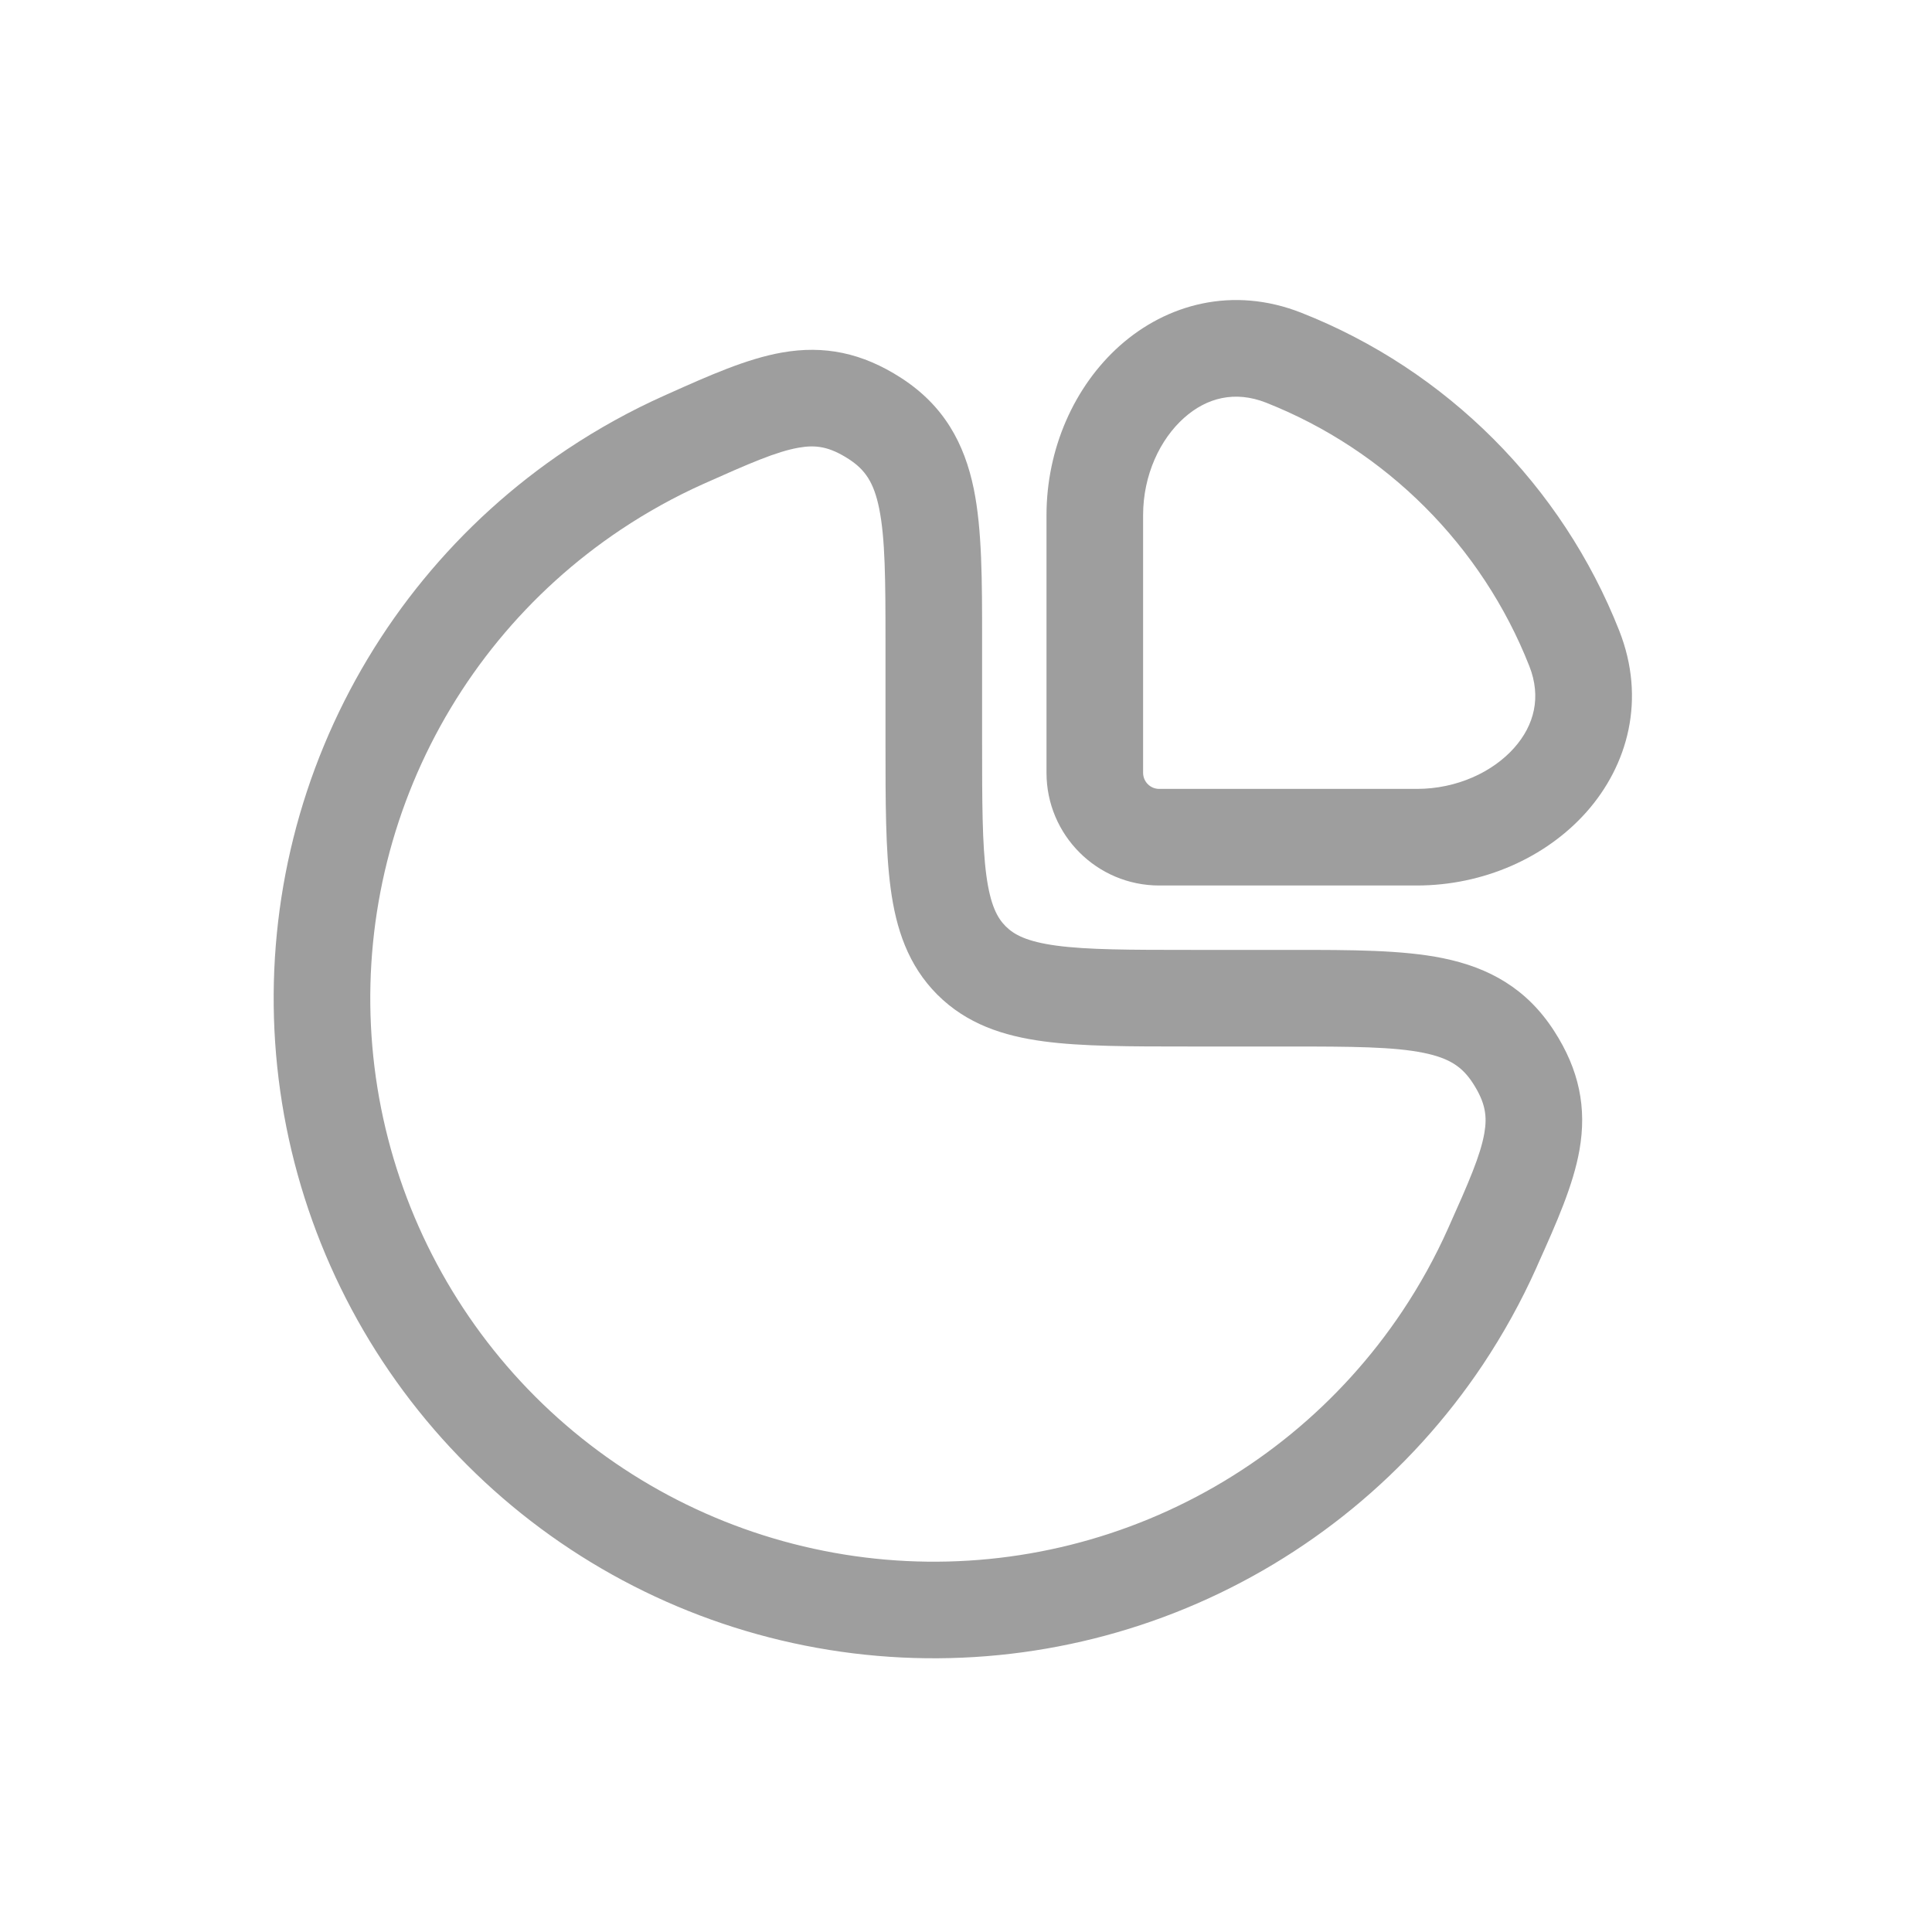
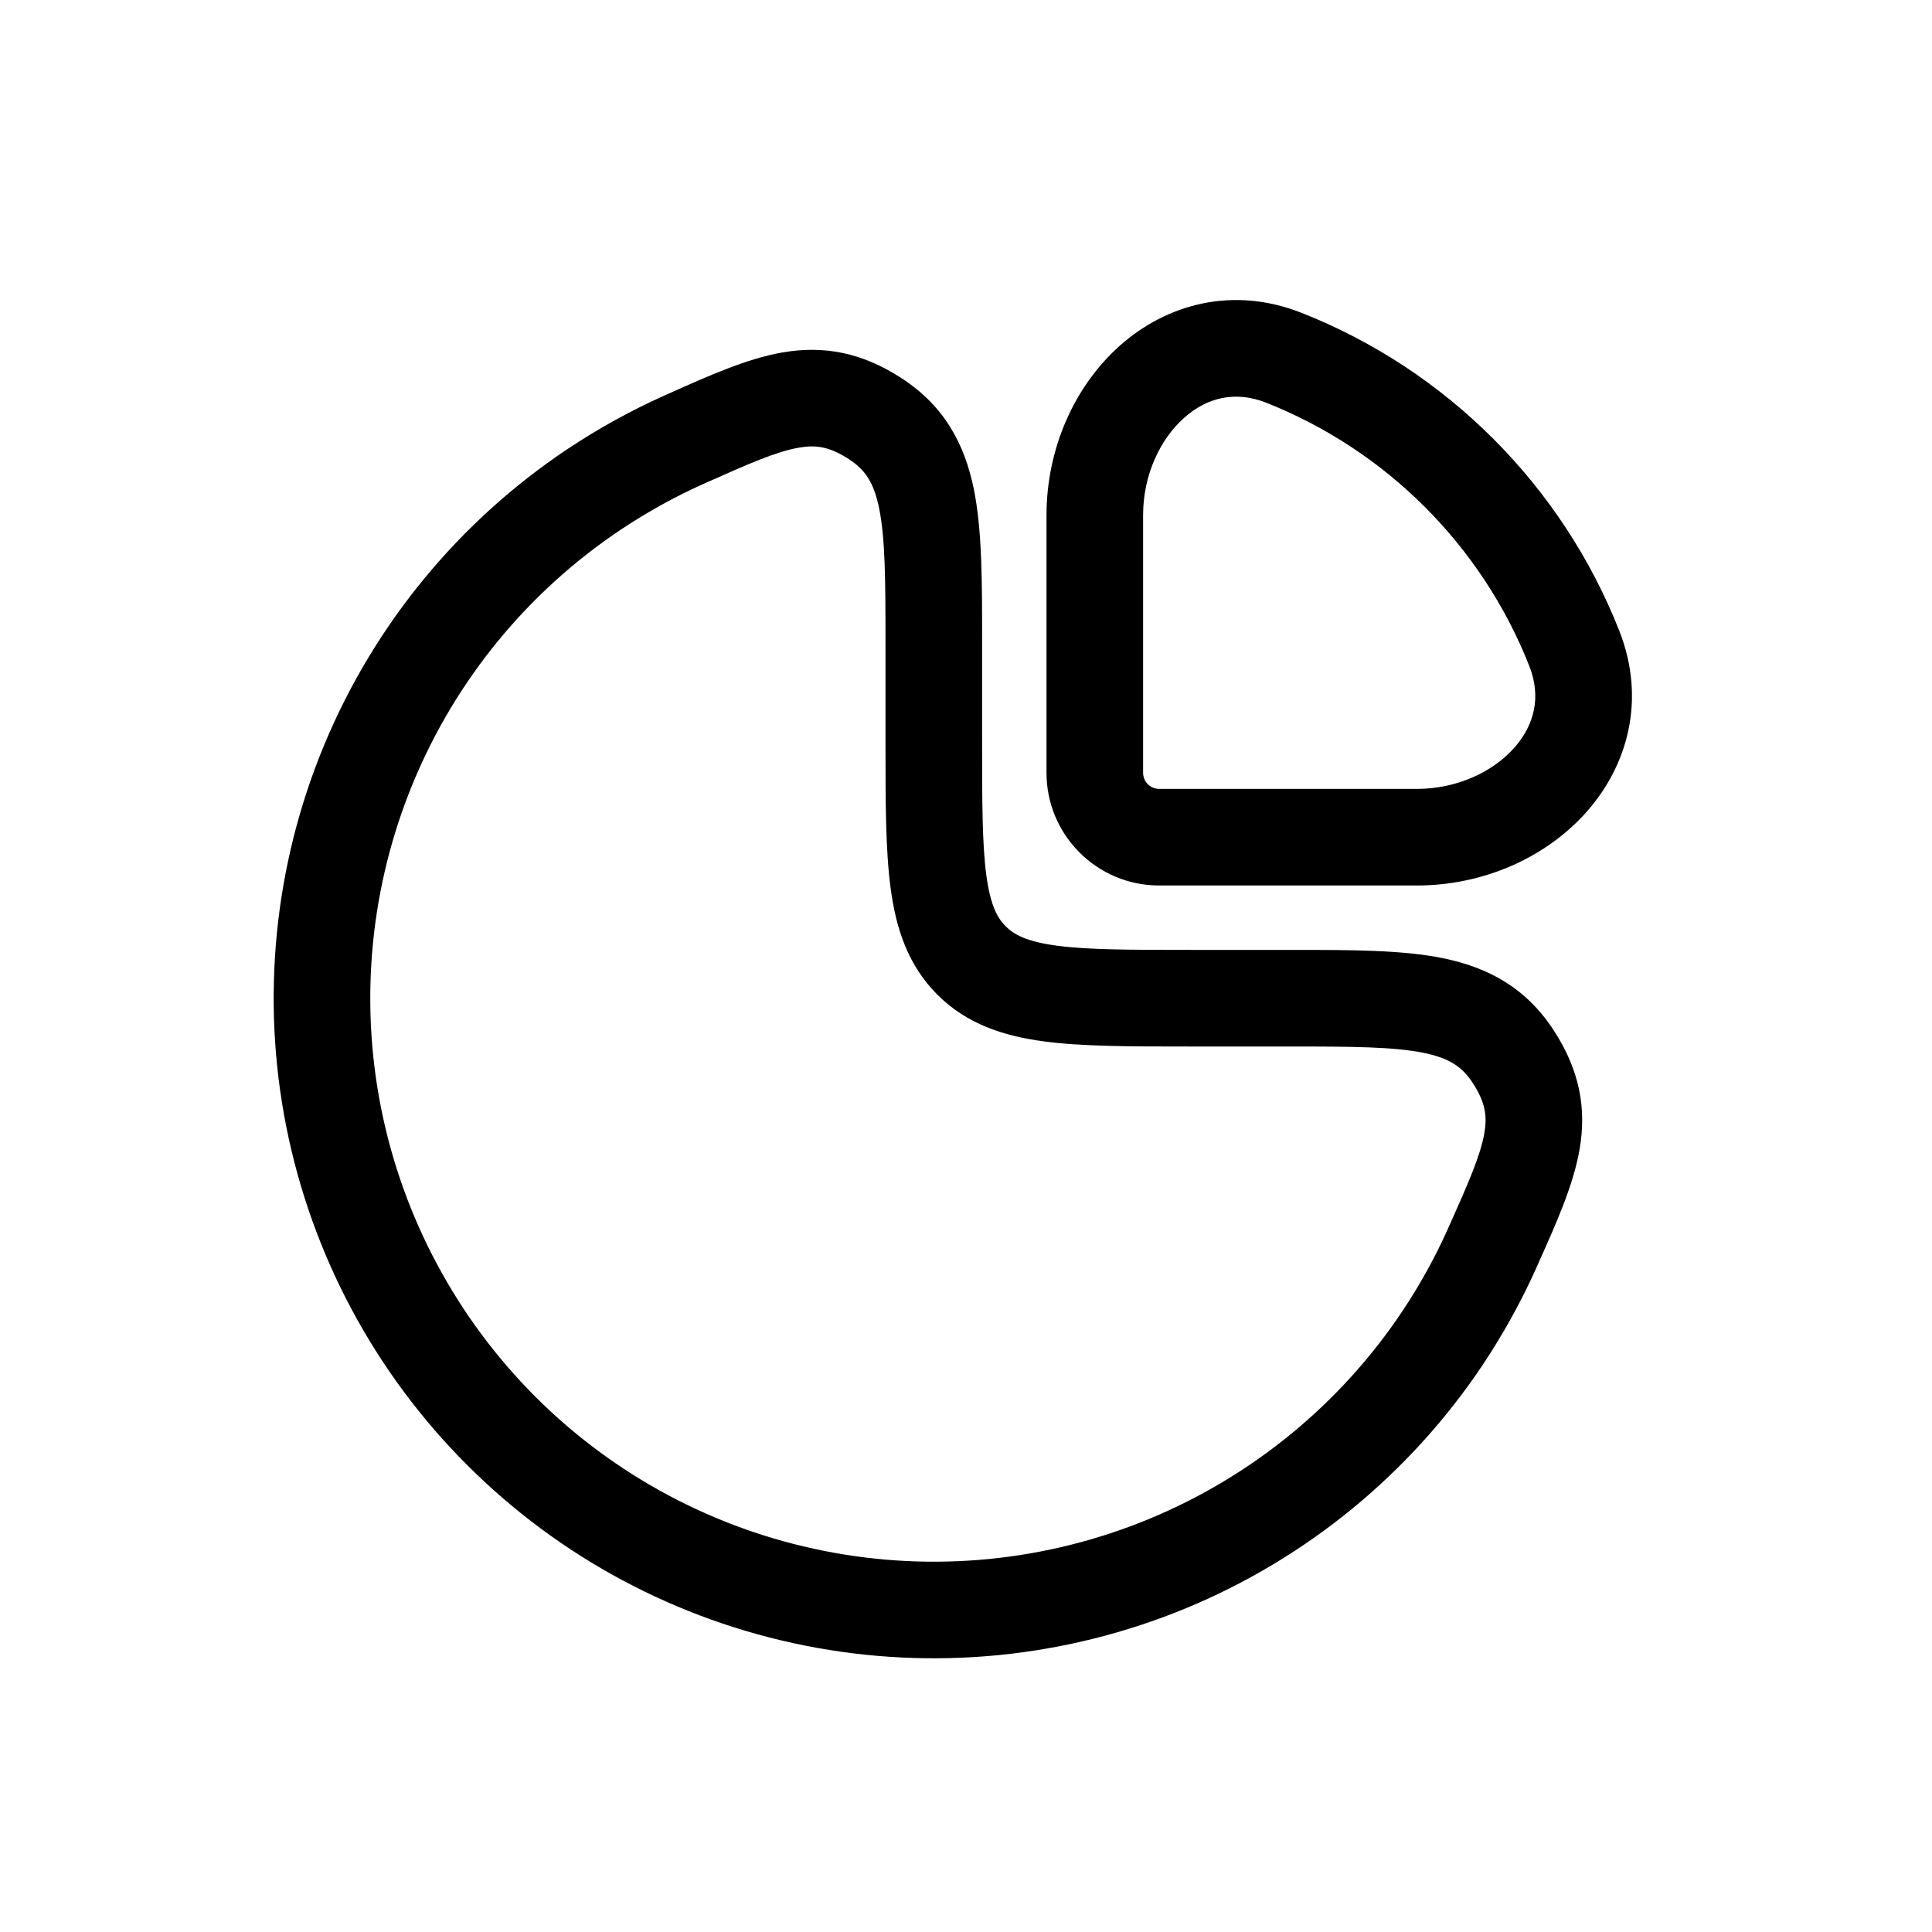
- <svg xmlns="http://www.w3.org/2000/svg" width="24" height="24" viewBox="0 0 24 24" fill="none">
-   <path fill-rule="evenodd" clip-rule="evenodd" d="M16.165 3.885C15.314 3.55 14.493 3.777 13.911 4.294C13.344 4.799 13 5.576 13 6.4V9.6C13 10.373 13.627 11 14.4 11H17.6C18.424 11 19.201 10.656 19.706 10.089C20.223 9.507 20.45 8.686 20.115 7.835C19.404 6.032 17.968 4.595 16.165 3.885ZM14.2 9.6V6.4C14.2 5.899 14.412 5.455 14.709 5.191C14.991 4.939 15.342 4.851 15.725 5.001C17.218 5.59 18.41 6.781 18.998 8.275C19.149 8.658 19.06 9.009 18.809 9.291C18.545 9.588 18.101 9.8 17.6 9.8H14.4C14.289 9.8 14.2 9.71 14.2 9.6Z" fill="#9E9E9E" />
-   <path fill-rule="evenodd" clip-rule="evenodd" d="M11.196 4.696C10.708 4.38 10.235 4.288 9.716 4.379C9.276 4.456 8.804 4.667 8.302 4.892L8.248 4.916C7.831 5.103 7.428 5.326 7.044 5.582C5.696 6.483 4.645 7.764 4.024 9.262C3.403 10.76 3.241 12.409 3.557 14C3.874 15.59 4.655 17.052 5.802 18.198C6.948 19.345 8.41 20.126 10 20.442C11.591 20.759 13.24 20.596 14.738 19.976C16.236 19.355 17.517 18.304 18.418 16.956C18.674 16.572 18.897 16.169 19.084 15.752L19.108 15.697C19.333 15.196 19.544 14.724 19.621 14.284C19.712 13.765 19.62 13.292 19.304 12.804C18.963 12.277 18.496 12.02 17.925 11.903C17.418 11.8 16.784 11.8 16.058 11.8L14.8 11.8C14.029 11.8 13.511 11.799 13.124 11.747C12.755 11.697 12.597 11.611 12.493 11.507C12.389 11.403 12.303 11.245 12.253 10.876C12.201 10.489 12.2 9.971 12.2 9.2L12.2 7.942C12.2 7.216 12.2 6.582 12.097 6.075C11.98 5.504 11.723 5.037 11.196 4.696ZM8.739 6.011C9.314 5.754 9.648 5.609 9.923 5.561C10.135 5.524 10.302 5.547 10.544 5.703C10.747 5.835 10.855 5.992 10.921 6.315C10.997 6.689 11 7.199 11 8L11 9.242C11 9.96 11 10.56 11.064 11.036C11.131 11.538 11.28 11.991 11.644 12.356C12.009 12.72 12.462 12.869 12.964 12.936C13.44 13 14.04 13 14.758 13L16 13C16.801 13 17.311 13.003 17.685 13.079C18.008 13.145 18.165 13.253 18.297 13.456C18.453 13.698 18.476 13.865 18.439 14.077C18.391 14.352 18.246 14.686 17.988 15.261C17.829 15.617 17.639 15.961 17.42 16.289C16.651 17.44 15.558 18.337 14.279 18.867C13 19.397 11.592 19.536 10.234 19.265C8.876 18.995 7.629 18.329 6.65 17.35C5.671 16.371 5.005 15.123 4.734 13.766C4.464 12.408 4.603 11 5.133 9.721C5.663 8.442 6.56 7.349 7.711 6.58C8.039 6.361 8.382 6.171 8.739 6.011Z" fill="#9E9E9E" />
+ <svg xmlns="http://www.w3.org/2000/svg" viewBox="0 0 24 24" fill="none">
+   <path fill-rule="evenodd" clip-rule="evenodd" d="M16.165 3.885C15.314 3.55 14.493 3.777 13.911 4.294C13.344 4.799 13 5.576 13 6.4V9.6C13 10.373 13.627 11 14.4 11H17.6C18.424 11 19.201 10.656 19.706 10.089C20.223 9.507 20.45 8.686 20.115 7.835C19.404 6.032 17.968 4.595 16.165 3.885ZM14.2 9.6V6.4C14.2 5.899 14.412 5.455 14.709 5.191C14.991 4.939 15.342 4.851 15.725 5.001C17.218 5.59 18.41 6.781 18.998 8.275C19.149 8.658 19.06 9.009 18.809 9.291C18.545 9.588 18.101 9.8 17.6 9.8H14.4C14.289 9.8 14.2 9.71 14.2 9.6Z" fill="currentColor" />
+   <path fill-rule="evenodd" clip-rule="evenodd" d="M11.196 4.696C10.708 4.38 10.235 4.288 9.716 4.379C9.276 4.456 8.804 4.667 8.302 4.892L8.248 4.916C7.831 5.103 7.428 5.326 7.044 5.582C5.696 6.483 4.645 7.764 4.024 9.262C3.403 10.76 3.241 12.409 3.557 14C3.874 15.59 4.655 17.052 5.802 18.198C6.948 19.345 8.41 20.126 10 20.442C11.591 20.759 13.24 20.596 14.738 19.976C16.236 19.355 17.517 18.304 18.418 16.956C18.674 16.572 18.897 16.169 19.084 15.752L19.108 15.697C19.333 15.196 19.544 14.724 19.621 14.284C19.712 13.765 19.62 13.292 19.304 12.804C18.963 12.277 18.496 12.02 17.925 11.903C17.418 11.8 16.784 11.8 16.058 11.8L14.8 11.8C14.029 11.8 13.511 11.799 13.124 11.747C12.755 11.697 12.597 11.611 12.493 11.507C12.389 11.403 12.303 11.245 12.253 10.876C12.201 10.489 12.2 9.971 12.2 9.2L12.2 7.942C12.2 7.216 12.2 6.582 12.097 6.075C11.98 5.504 11.723 5.037 11.196 4.696ZM8.739 6.011C9.314 5.754 9.648 5.609 9.923 5.561C10.135 5.524 10.302 5.547 10.544 5.703C10.747 5.835 10.855 5.992 10.921 6.315C10.997 6.689 11 7.199 11 8L11 9.242C11 9.96 11 10.56 11.064 11.036C11.131 11.538 11.28 11.991 11.644 12.356C12.009 12.72 12.462 12.869 12.964 12.936C13.44 13 14.04 13 14.758 13L16 13C16.801 13 17.311 13.003 17.685 13.079C18.008 13.145 18.165 13.253 18.297 13.456C18.453 13.698 18.476 13.865 18.439 14.077C18.391 14.352 18.246 14.686 17.988 15.261C17.829 15.617 17.639 15.961 17.42 16.289C16.651 17.44 15.558 18.337 14.279 18.867C13 19.397 11.592 19.536 10.234 19.265C8.876 18.995 7.629 18.329 6.65 17.35C5.671 16.371 5.005 15.123 4.734 13.766C4.464 12.408 4.603 11 5.133 9.721C5.663 8.442 6.56 7.349 7.711 6.58C8.039 6.361 8.382 6.171 8.739 6.011Z" fill="currentColor" />
</svg>
